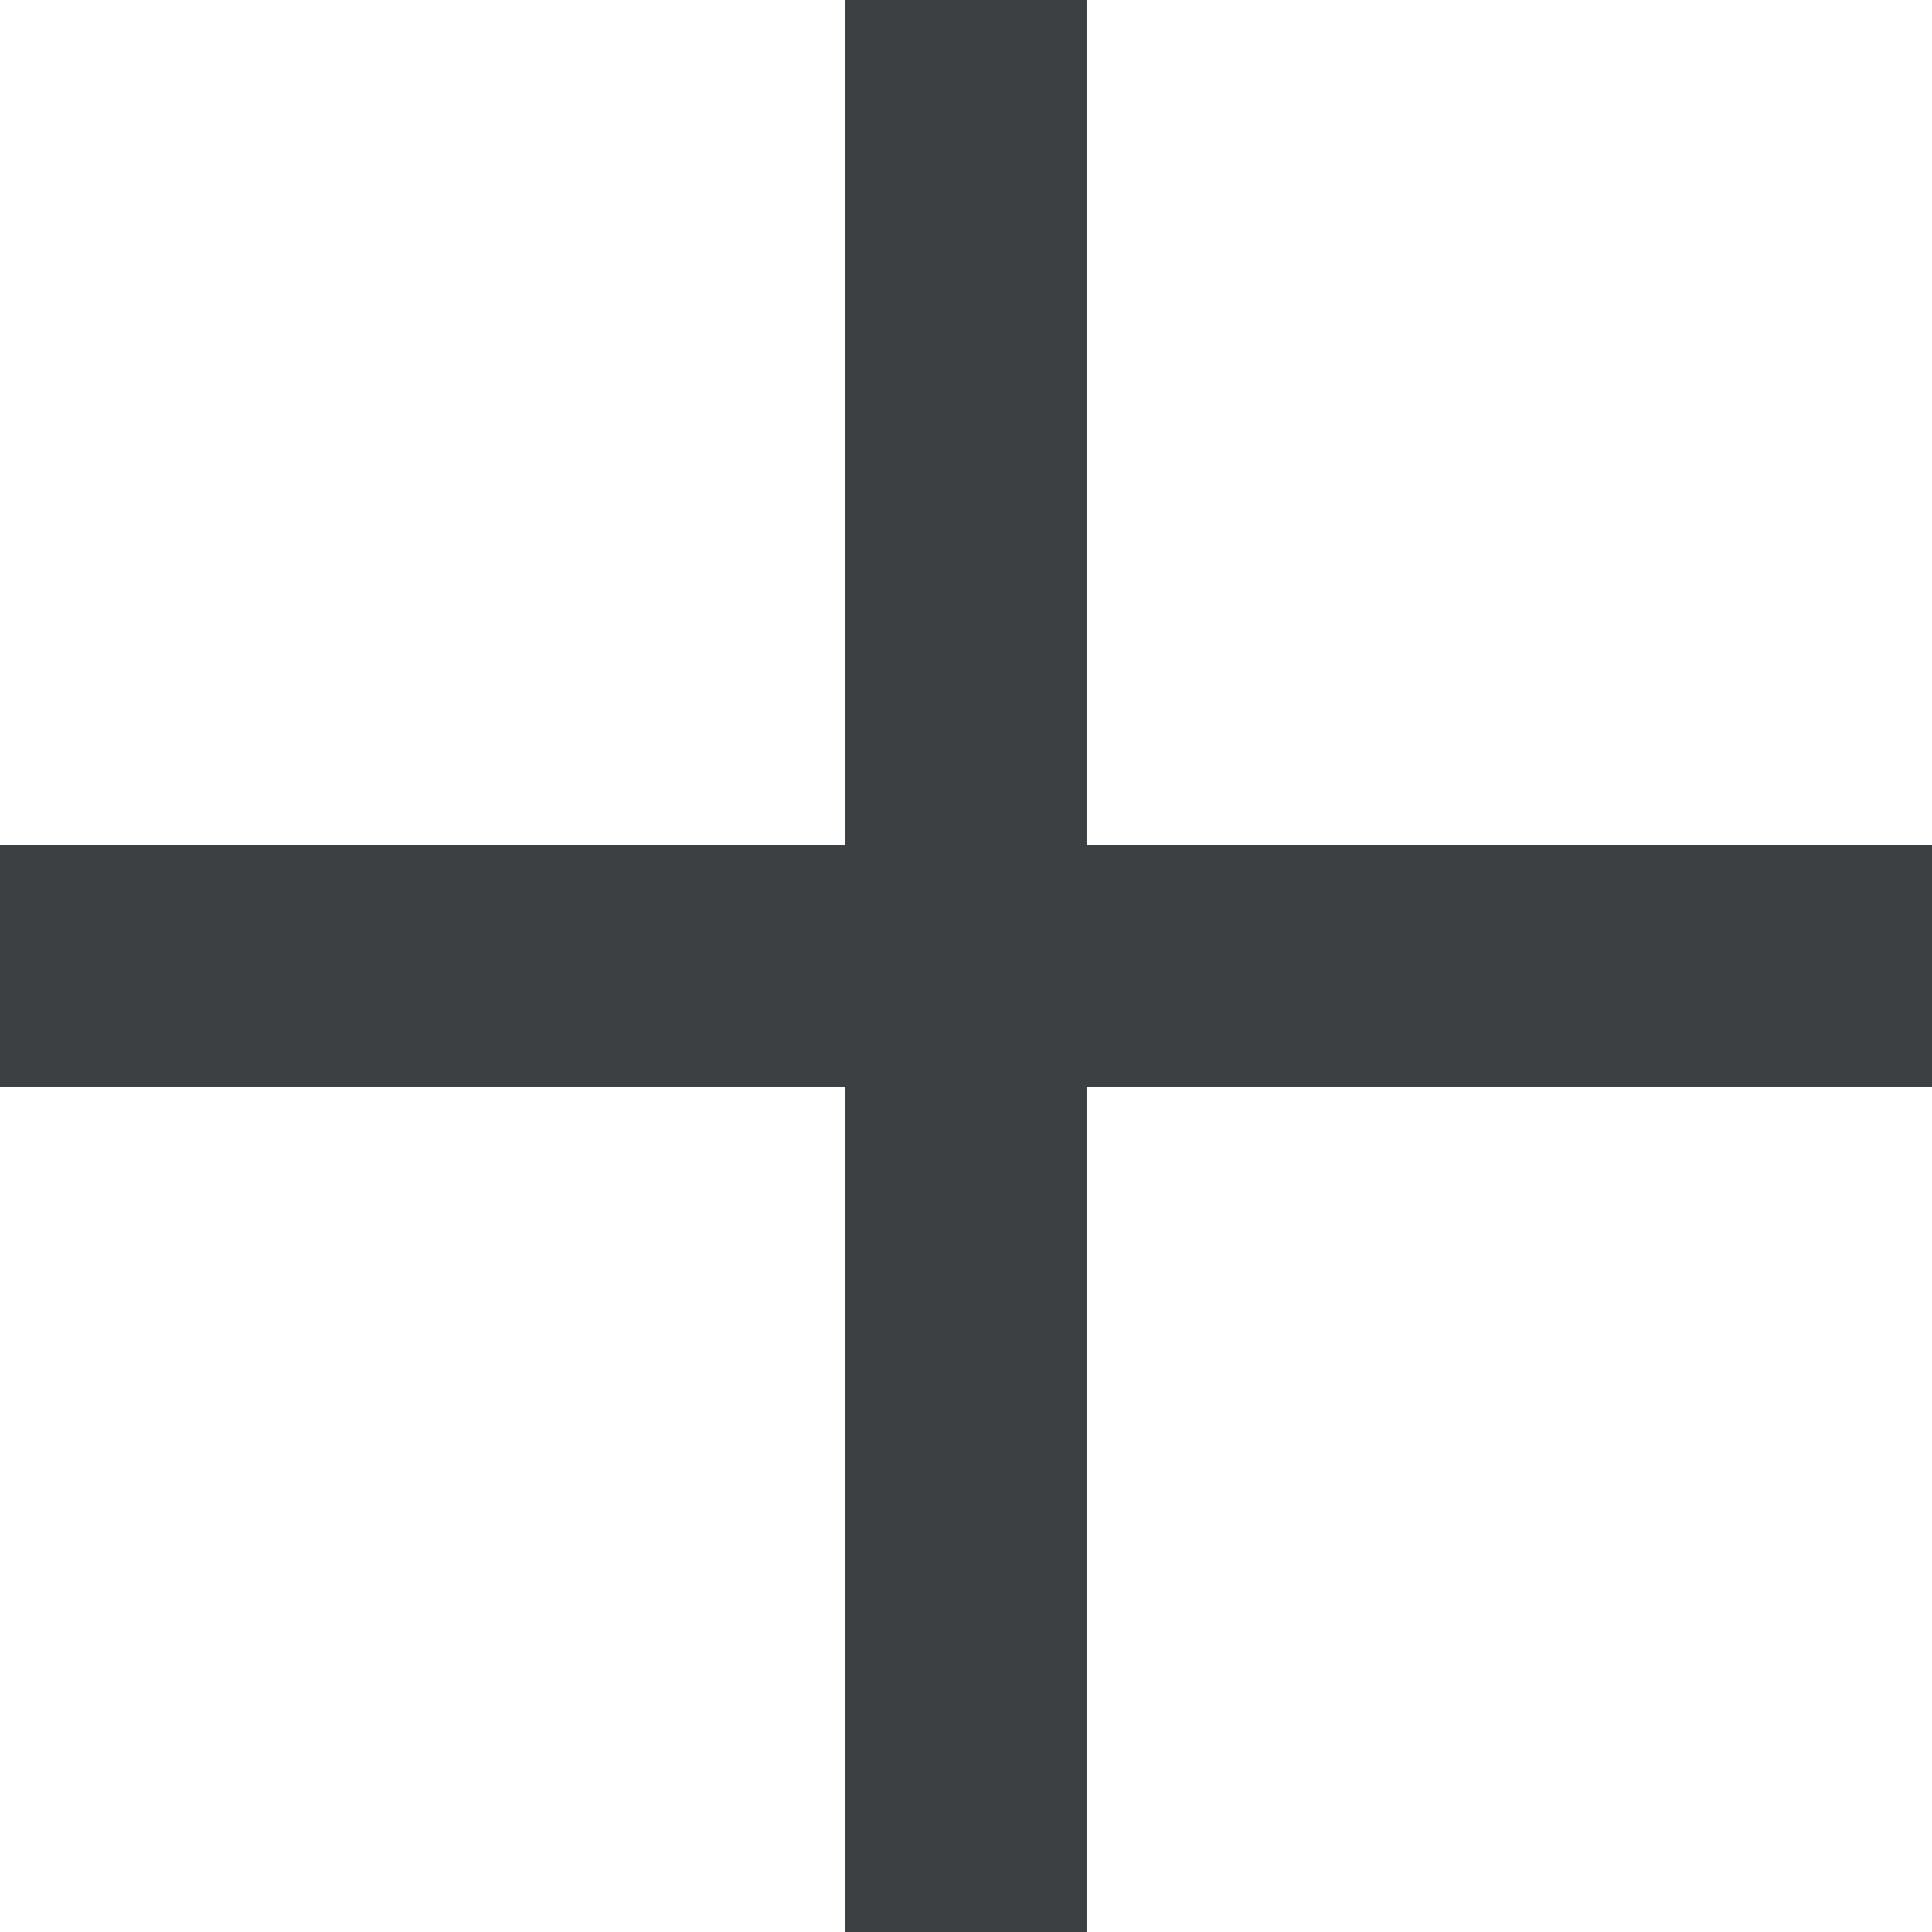
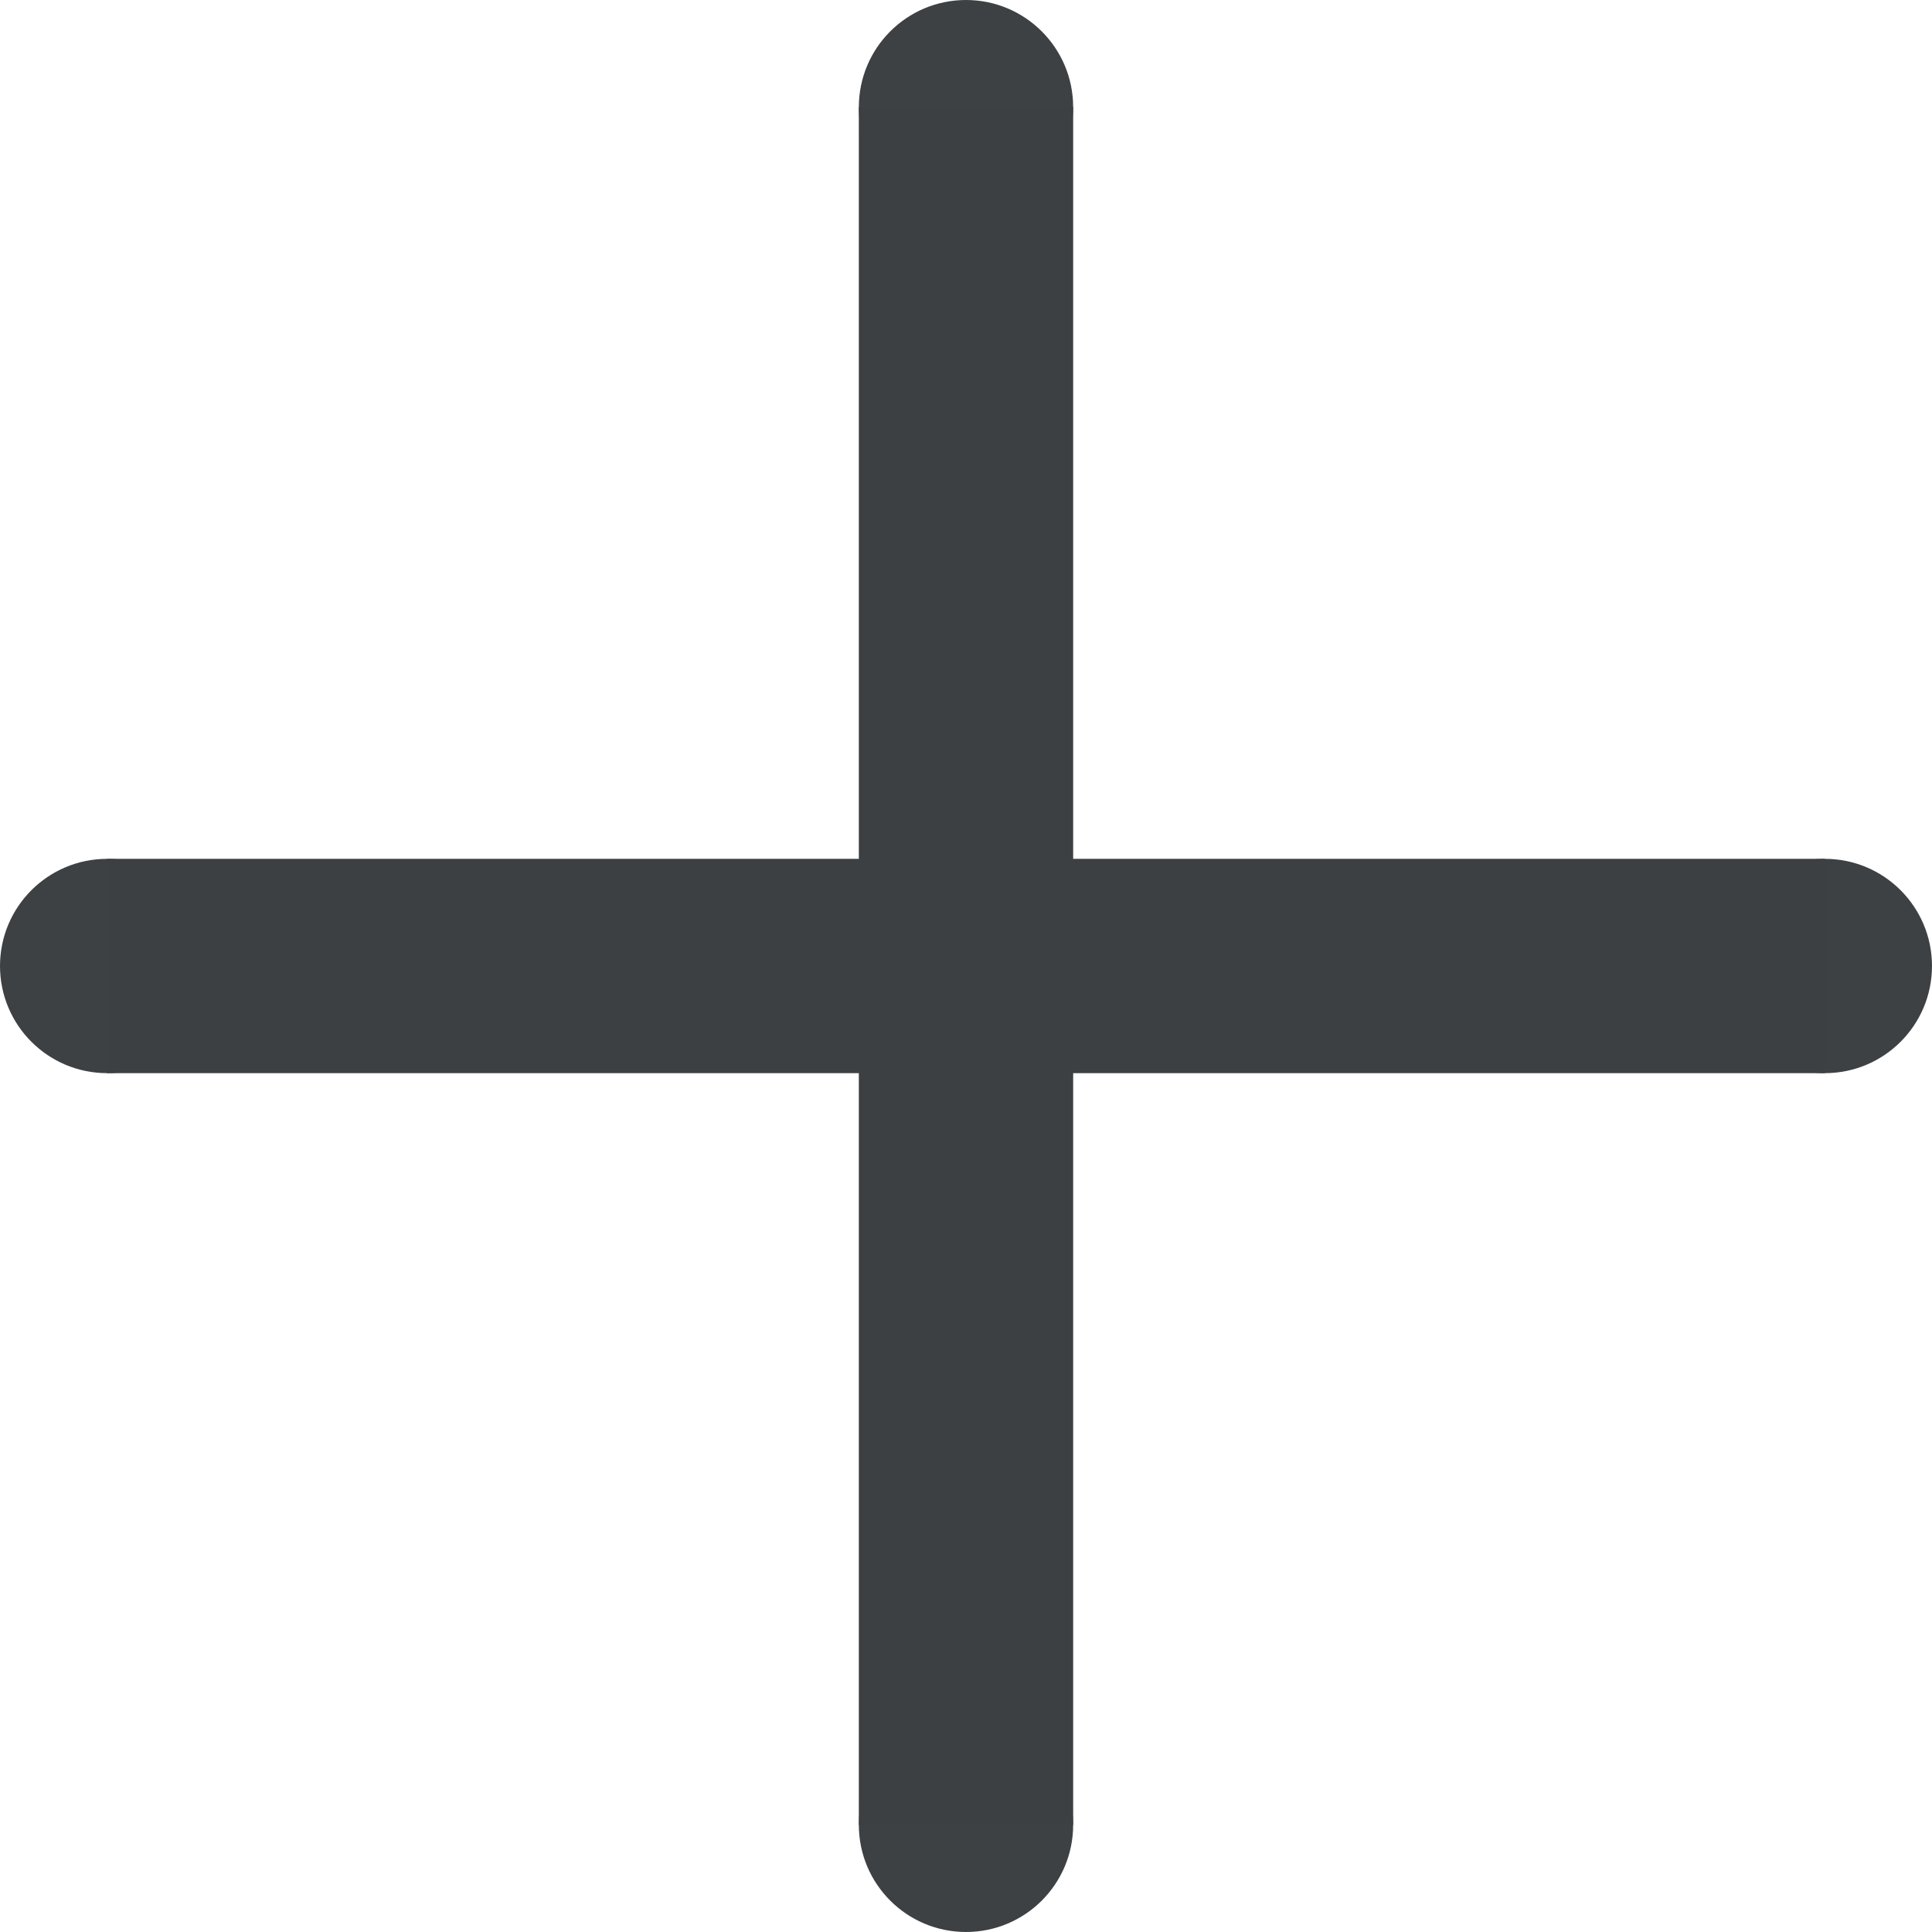
- <svg xmlns="http://www.w3.org/2000/svg" fill="#3c4043" version="1.1" id="Capa_1" x="0px" y="0px" viewBox="0 0 341.4 341.4" style="enable-background:new 0 0 341.4 341.4;" xml:space="preserve">
-   <g>
-     <g>
-       <polygon points="192,149.4 192,0 149.4,0 149.4,149.4 0,149.4 0,192 149.4,192 149.4,341.4 192,341.4 192,192 341.4,192     341.4,149.4   " />
+ <svg xmlns="http://www.w3.org/2000/svg" fill="#3c4043" version="1.1" id="Capa_1" x="0px" y="0px" viewBox="0 0 512 512" xml:space="preserve" width="512" height="512">
+   <defs id="defs41" />
+   <g id="g8" style="fill:#3c4043" transform="matrix(0.4785179,0,0,0.4785179,10.19244,10.19243)">
+ </g>
+   <g id="g10" style="fill:#3c4043" transform="matrix(0.4785179,0,0,0.4785179,10.19244,10.19243)">
+ </g>
+   <g id="g12" style="fill:#3c4043" transform="matrix(0.4785179,0,0,0.4785179,10.19244,10.19243)">
+ </g>
+   <g id="g14" style="fill:#3c4043" transform="matrix(0.4785179,0,0,0.4785179,10.19244,10.19243)">
+ </g>
+   <g id="g16" style="fill:#3c4043" transform="matrix(0.4785179,0,0,0.4785179,10.19244,10.19243)">
+ </g>
+   <g id="g18" style="fill:#3c4043" transform="matrix(0.4785179,0,0,0.4785179,10.19244,10.19243)">
+ </g>
+   <g id="g20" style="fill:#3c4043" transform="matrix(0.4785179,0,0,0.4785179,10.19244,10.19243)">
+ </g>
+   <g id="g22" style="fill:#3c4043" transform="matrix(0.4785179,0,0,0.4785179,10.19244,10.19243)">
+ </g>
+   <g id="g24" style="fill:#3c4043" transform="matrix(0.4785179,0,0,0.4785179,10.19244,10.19243)">
+ </g>
+   <g id="g26" style="fill:#3c4043" transform="matrix(0.4785179,0,0,0.4785179,10.19244,10.19243)">
+ </g>
+   <g id="g28" style="fill:#3c4043" transform="matrix(0.4785179,0,0,0.4785179,10.19244,10.19243)">
+ </g>
+   <g id="g30" style="fill:#3c4043" transform="matrix(0.4785179,0,0,0.4785179,10.19244,10.19243)">
+ </g>
+   <g id="g32" style="fill:#3c4043" transform="matrix(0.4785179,0,0,0.4785179,10.19244,10.19243)">
+ </g>
+   <g id="g34" style="fill:#3c4043" transform="matrix(0.4785179,0,0,0.4785179,10.19244,10.19243)">
+ </g>
+   <g id="g36" style="fill:#3c4043" transform="matrix(0.4785179,0,0,0.4785179,10.19244,10.19243)">
+ </g>
+   <g id="g883" style="fill:#3c4043" transform="matrix(2.786382,0,0,2.786382,-202.5079,-293.7402)">
+     <g id="g6" style="fill:#3c4043" transform="matrix(0.4785179,0,0,0.4785179,82.87018,115.6124)">
+       <g id="g4" style="fill:#3c4043">
+         <polygon points="149.4,192 149.4,341.4 192,341.4 192,192 341.4,192 341.4,149.4 192,149.4 192,0 149.4,0 149.4,149.4 0,149.4 0,192 " id="polygon2" style="fill:#3c4043" />
+       </g>
    </g>
+     <circle style="opacity:0.995;fill:#3c4043;stroke:#000000;stroke-width:0;stroke-linejoin:round" id="path868" cx="164.553" cy="115.612" r="10.192" />
+     <circle style="opacity:0.995;fill:#3c4043;stroke:#000000;stroke-width:0;stroke-linejoin:round" id="circle870" cx="82.87" cy="197.295" r="10.192" />
+     <circle style="opacity:0.995;fill:#3c4043;stroke:#000000;stroke-width:0;stroke-linejoin:round" id="circle872" cx="246.236" cy="197.295" r="10.192" />
+     <circle style="opacity:0.995;fill:#3c4043;stroke:#000000;stroke-width:0;stroke-linejoin:round" id="circle874" cx="164.553" cy="278.978" r="10.192" />
  </g>
-   <g>
- </g>
-   <g>
- </g>
-   <g>
- </g>
-   <g>
- </g>
-   <g>
- </g>
-   <g>
- </g>
-   <g>
- </g>
-   <g>
- </g>
-   <g>
- </g>
-   <g>
- </g>
-   <g>
- </g>
-   <g>
- </g>
-   <g>
- </g>
-   <g>
- </g>
-   <g>
- </g>
</svg>
